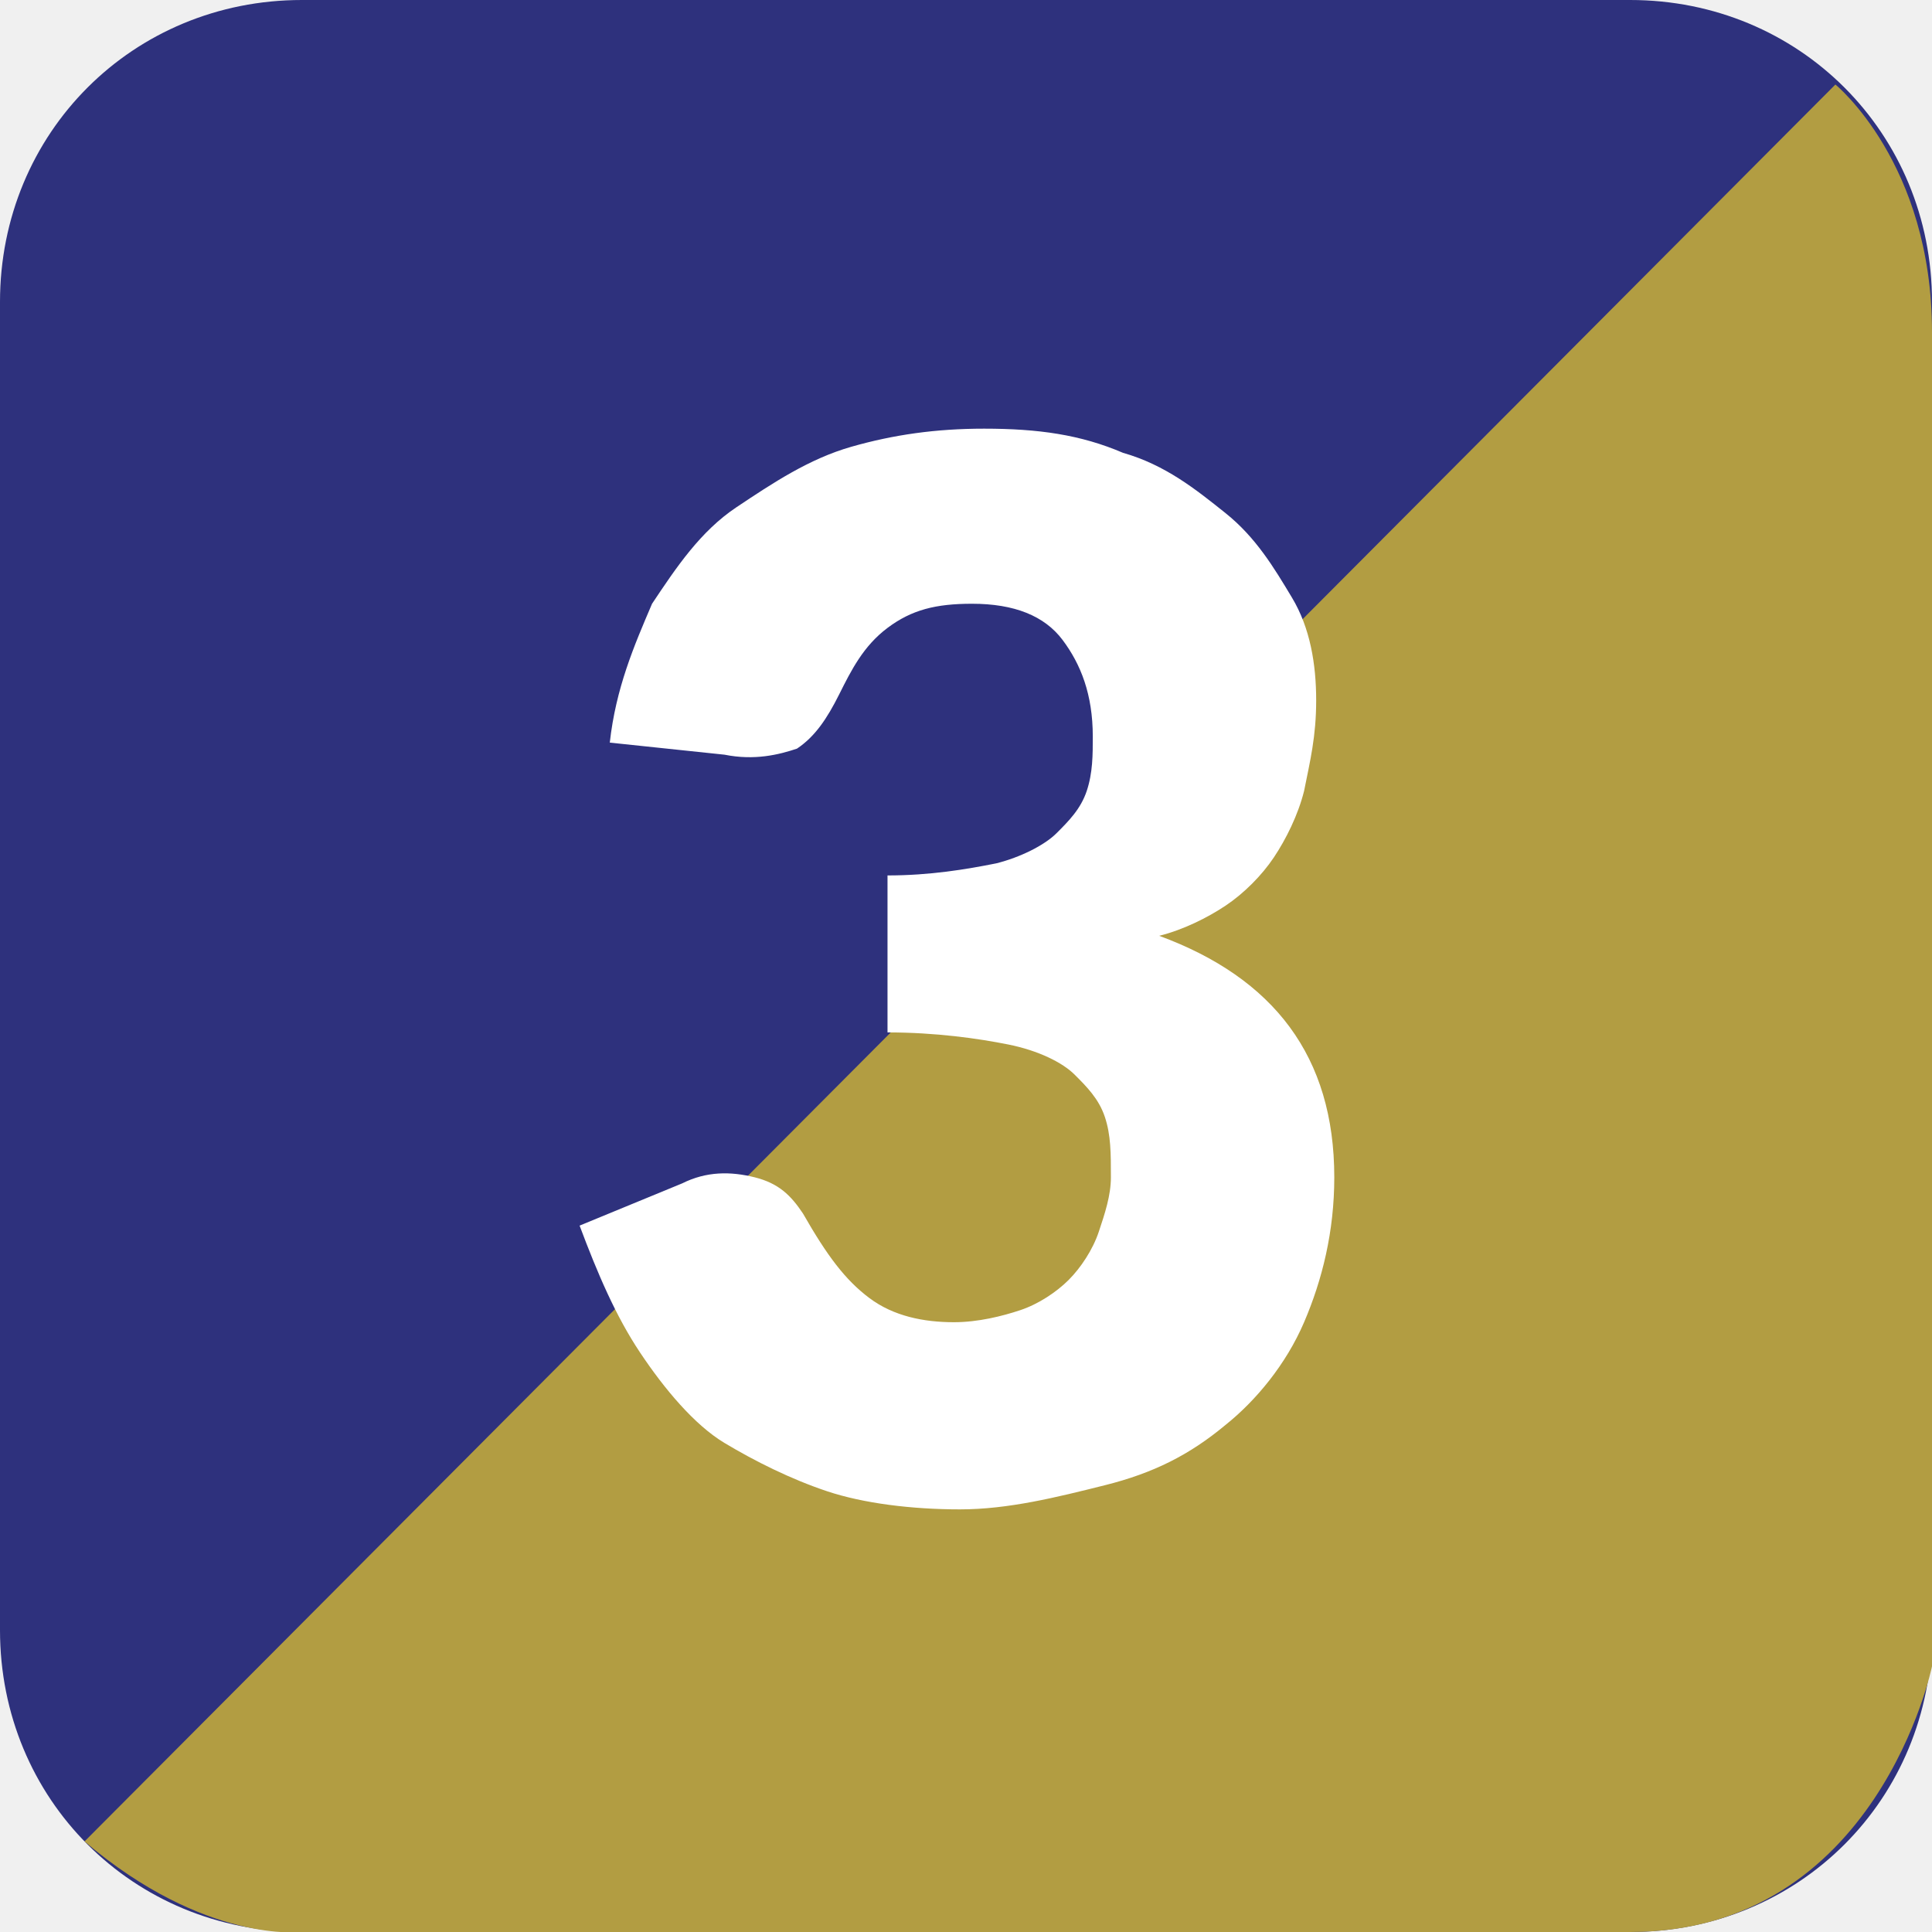
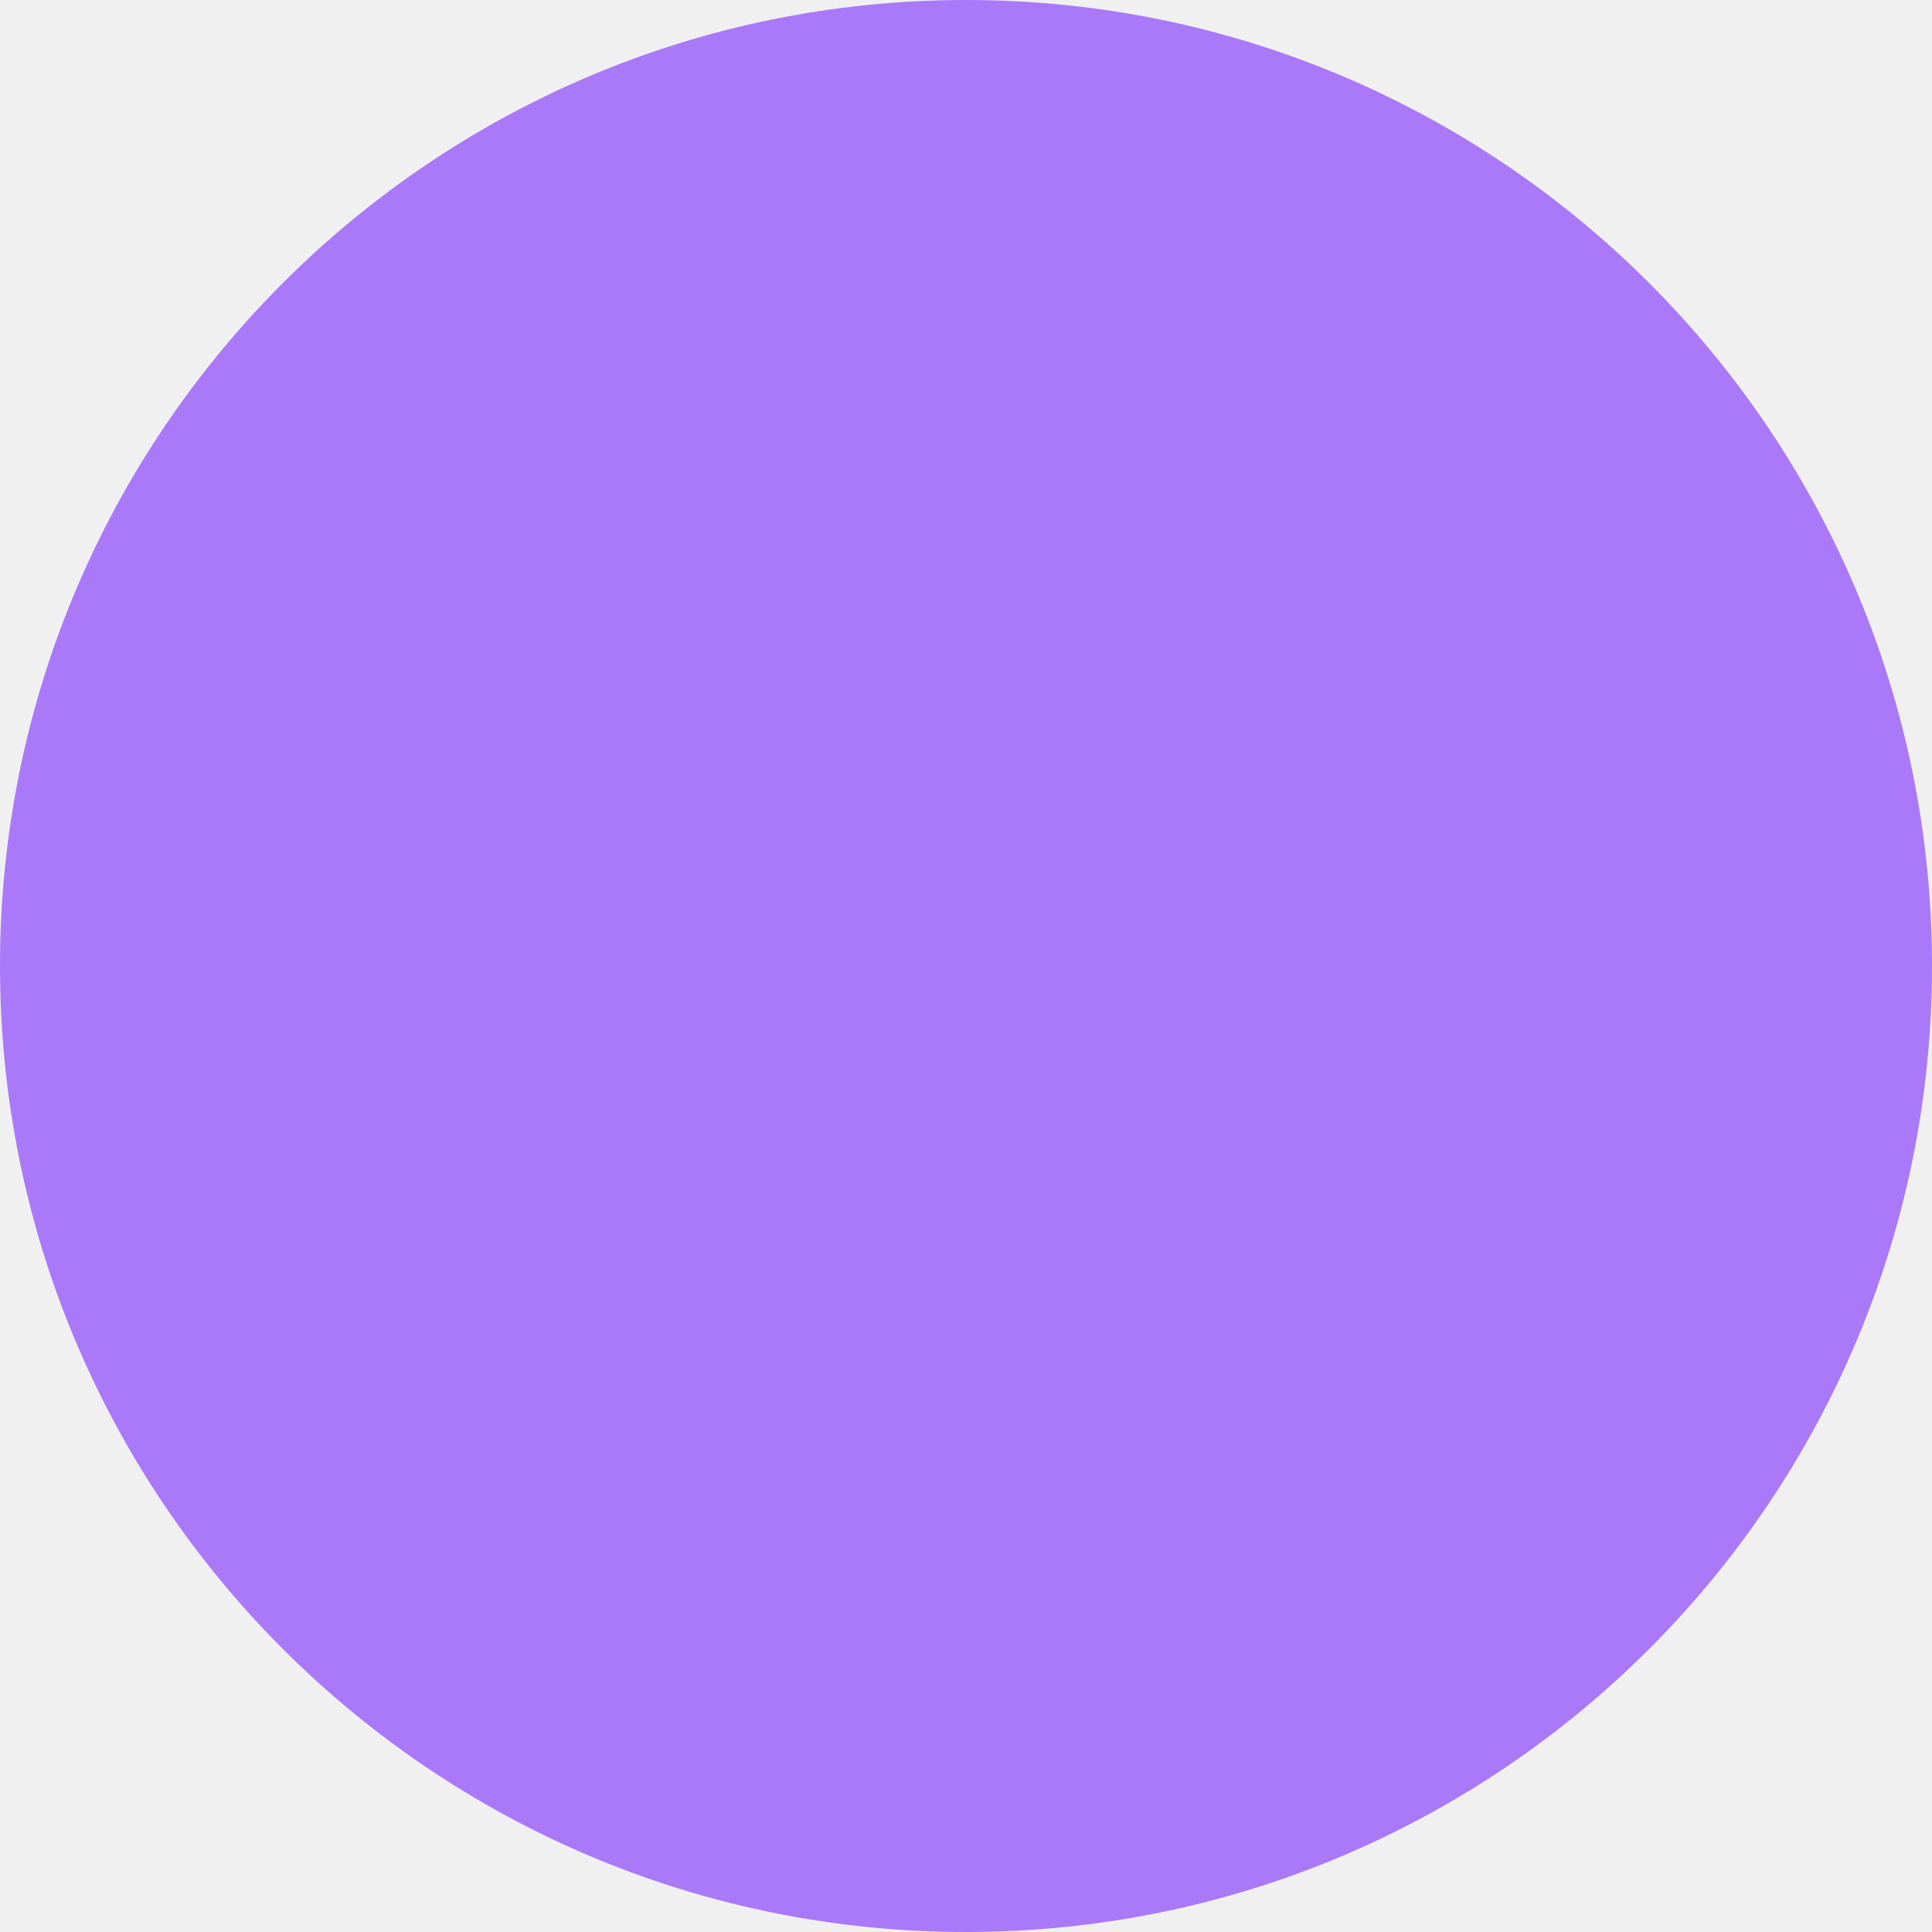
- <svg xmlns="http://www.w3.org/2000/svg" version="1.1" id="Layer_1" x="0px" y="0px" viewBox="0 0 32 32" enable-background="new 0 0 32 32" xml:space="preserve">
-   <g id="_x33_">
-     <path fill="#2E317D" d="M32,27V5c0-2.8-2.2-5-5-5L5,0C2.2,0,0,2.2,0,5l0,22c0,2.8,2.2,5,5,5h22C29.8,32,32,29.8,32,27z" />
-     <path fill="#B29D42" d="M1.4,30.5l29-29.1c0,0,1.6,1.3,1.6,4.1v22.1c0,0-0.9,4.4-5,4.4H5C5,32,3.4,32.2,1.4,30.5z" />
-     <g>
-       <path fill="#FFFFFF" d="M10.1,12.3c0.1-0.9,0.4-1.6,0.7-2.3c0.4-0.6,0.8-1.2,1.4-1.6s1.2-0.8,1.9-1s1.4-0.3,2.2-0.3    c0.9,0,1.6,0.1,2.3,0.4c0.7,0.2,1.2,0.6,1.7,1s0.8,0.9,1.1,1.4s0.4,1.1,0.4,1.7c0,0.6-0.1,1-0.2,1.5c-0.1,0.4-0.3,0.8-0.5,1.1    c-0.2,0.3-0.5,0.6-0.8,0.8c-0.3,0.2-0.7,0.4-1.1,0.5c1.9,0.7,2.9,2,2.9,4c0,0.9-0.2,1.7-0.5,2.4s-0.8,1.3-1.3,1.7    c-0.6,0.5-1.2,0.8-2,1S16.7,25,15.9,25c-0.8,0-1.6-0.1-2.2-0.3c-0.6-0.2-1.2-0.5-1.7-0.8S11,23,10.6,22.4c-0.4-0.6-0.7-1.3-1-2.1    l1.7-0.7c0.4-0.2,0.8-0.2,1.2-0.1s0.6,0.3,0.8,0.6c0.4,0.7,0.7,1.1,1.1,1.4c0.4,0.3,0.9,0.4,1.4,0.4c0.4,0,0.8-0.1,1.1-0.2    c0.3-0.1,0.6-0.3,0.8-0.5c0.2-0.2,0.4-0.5,0.5-0.8c0.1-0.3,0.2-0.6,0.2-0.9c0-0.4,0-0.7-0.1-1S18,18,17.8,17.8    c-0.2-0.2-0.6-0.4-1.1-0.5c-0.5-0.1-1.2-0.2-2-0.2v-2.6c0.7,0,1.3-0.1,1.8-0.2c0.4-0.1,0.8-0.3,1-0.5c0.2-0.2,0.4-0.4,0.5-0.7    c0.1-0.3,0.1-0.6,0.1-0.9c0-0.7-0.2-1.2-0.5-1.6s-0.8-0.6-1.5-0.6c-0.6,0-1,0.1-1.4,0.4c-0.4,0.3-0.6,0.7-0.8,1.1    c-0.2,0.4-0.4,0.7-0.7,0.9c-0.3,0.1-0.7,0.2-1.2,0.1L10.1,12.3z" />
-     </g>
-   </g>
+ <svg xmlns="http://www.w3.org/2000/svg" id="Layer_1" data-name="Layer 1" viewBox="0 0 32 32">
+   <defs>
+     <style>.cls-1{fill:#aa79f9;}</style>
+   </defs>
+   <circle class="cls-1" cx="16" cy="16" r="16" />
</svg>
